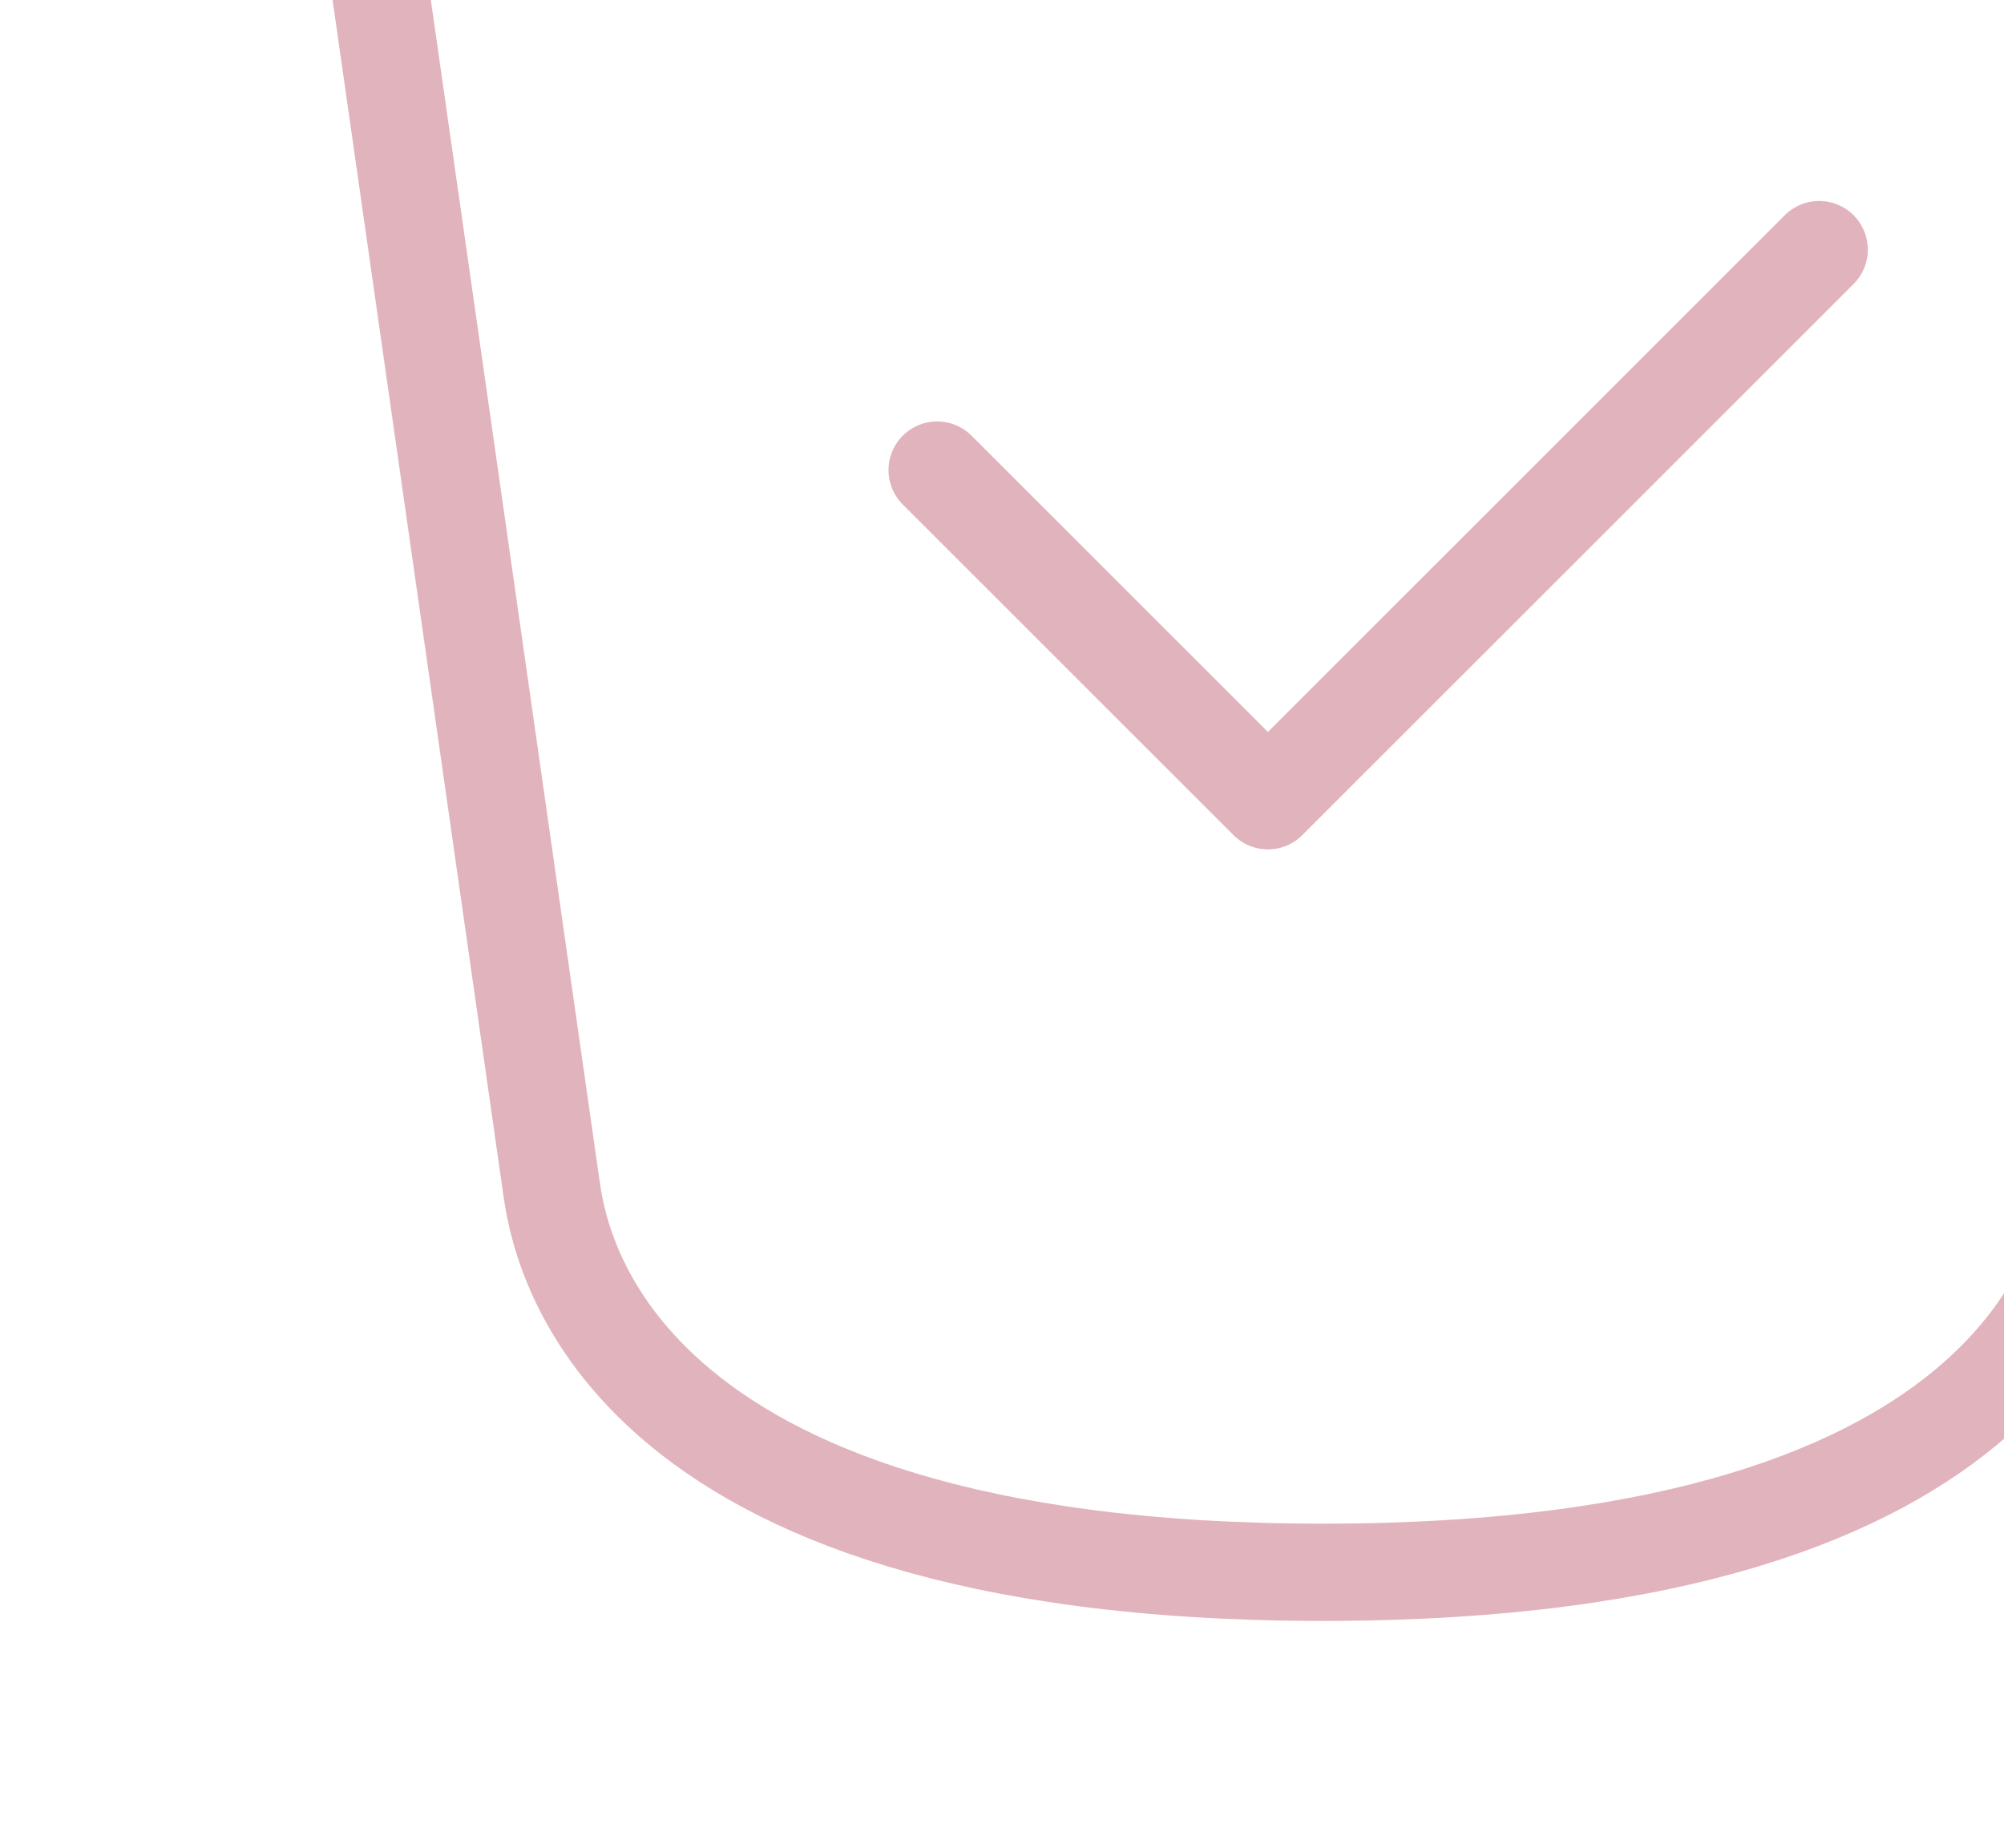
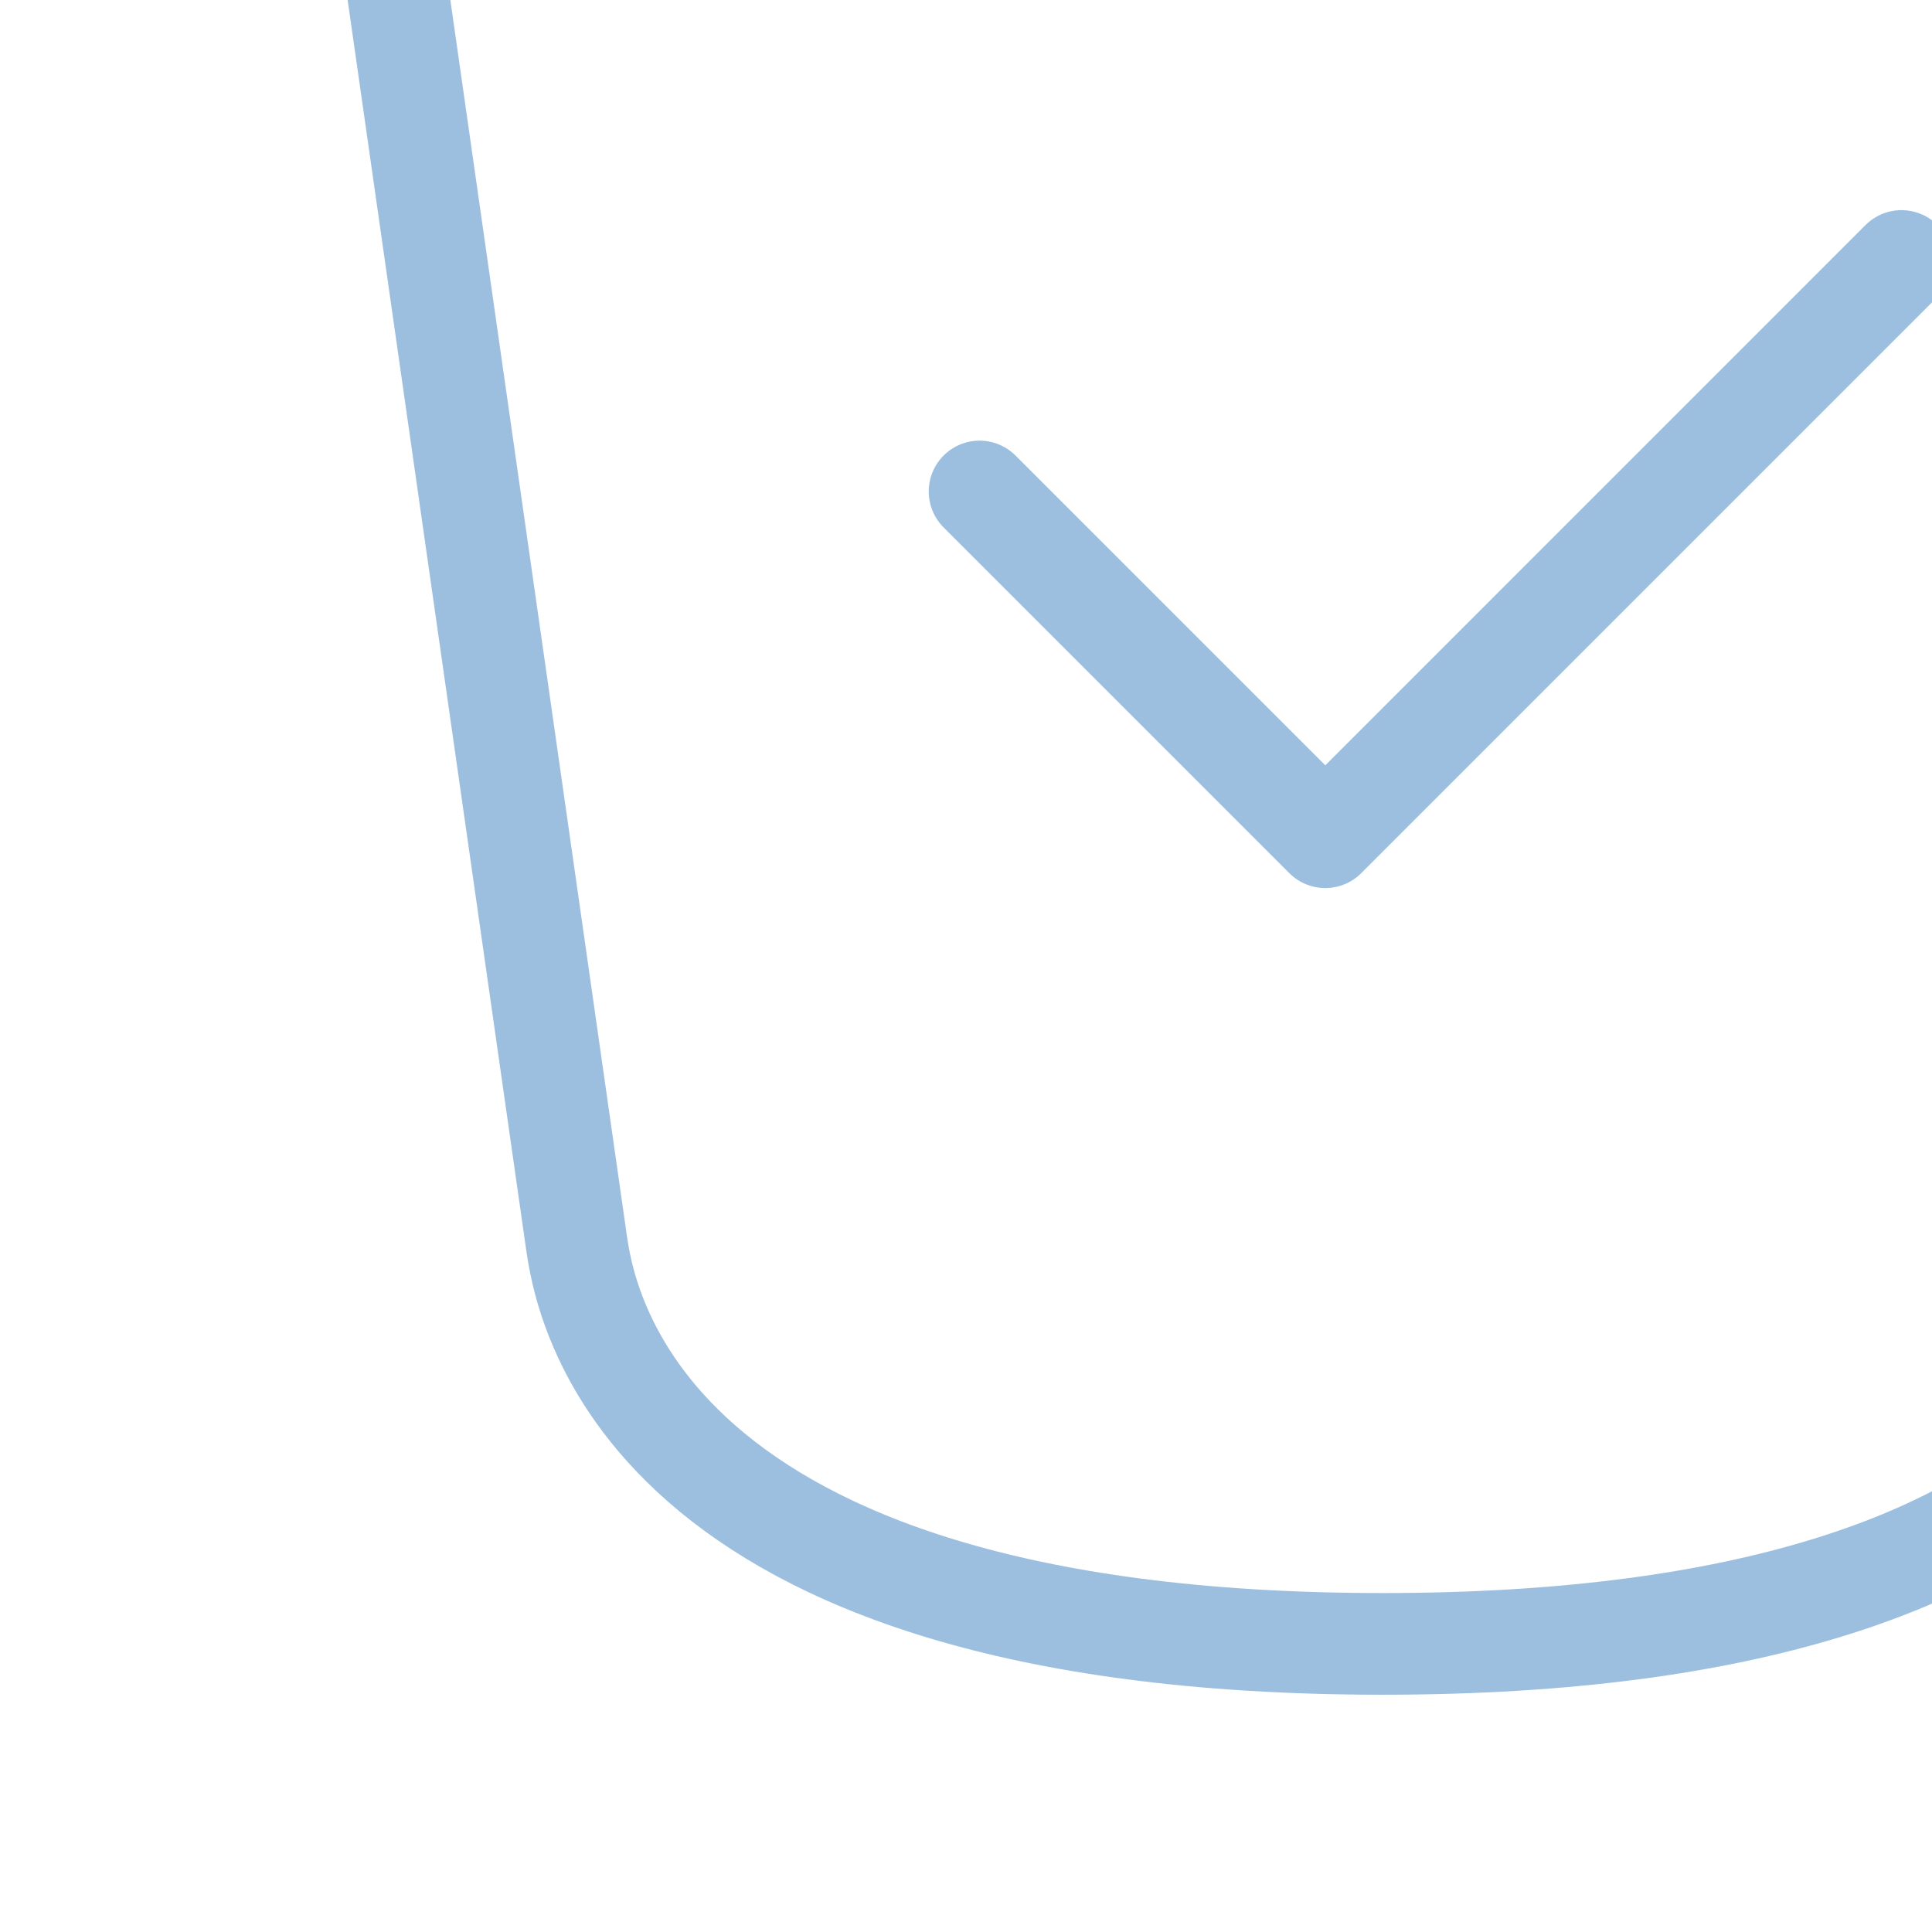
- <svg xmlns="http://www.w3.org/2000/svg" width="103" height="95" viewBox="0 0 103 95" fill="none">
-   <path d="M48.167 24.167L65.167 41.167L93.5 12.833" stroke="#9A031E" stroke-opacity="0.3" stroke-width="5" stroke-linecap="round" stroke-linejoin="round" />
-   <path d="M28.333 61L17.739 -13.162C17.32 -16.094 19.232 -18.829 22.123 -19.472L65.541 -29.12C67.161 -29.48 68.839 -29.48 70.459 -29.12L113.877 -19.472C116.768 -18.829 118.68 -16.094 118.261 -13.162L107.667 61C107.266 63.805 104.833 80.833 68 80.833C31.167 80.833 28.734 63.805 28.333 61Z" stroke="#9A031E" stroke-opacity="0.3" stroke-width="5" stroke-linecap="round" stroke-linejoin="round" />
+ <svg xmlns="http://www.w3.org/2000/svg" width="95" height="95" viewBox="0 0 95 95" fill="none">
+   <path d="M48.167 24.167L65.167 41.167L93.5 12.833" stroke="#0B60B0" stroke-opacity="0.4" stroke-width="5" stroke-linecap="round" stroke-linejoin="round" />
+   <path d="M28.333 61L17.739 -13.162C17.32 -16.094 19.232 -18.829 22.123 -19.472L65.541 -29.12C67.161 -29.48 68.839 -29.48 70.459 -29.12L113.877 -19.472C116.768 -18.829 118.68 -16.094 118.261 -13.162L107.667 61C107.266 63.805 104.833 80.833 68 80.833C31.167 80.833 28.734 63.805 28.333 61Z" stroke="#0B60B0" stroke-opacity="0.4" stroke-width="5" stroke-linecap="round" stroke-linejoin="round" />
</svg>
